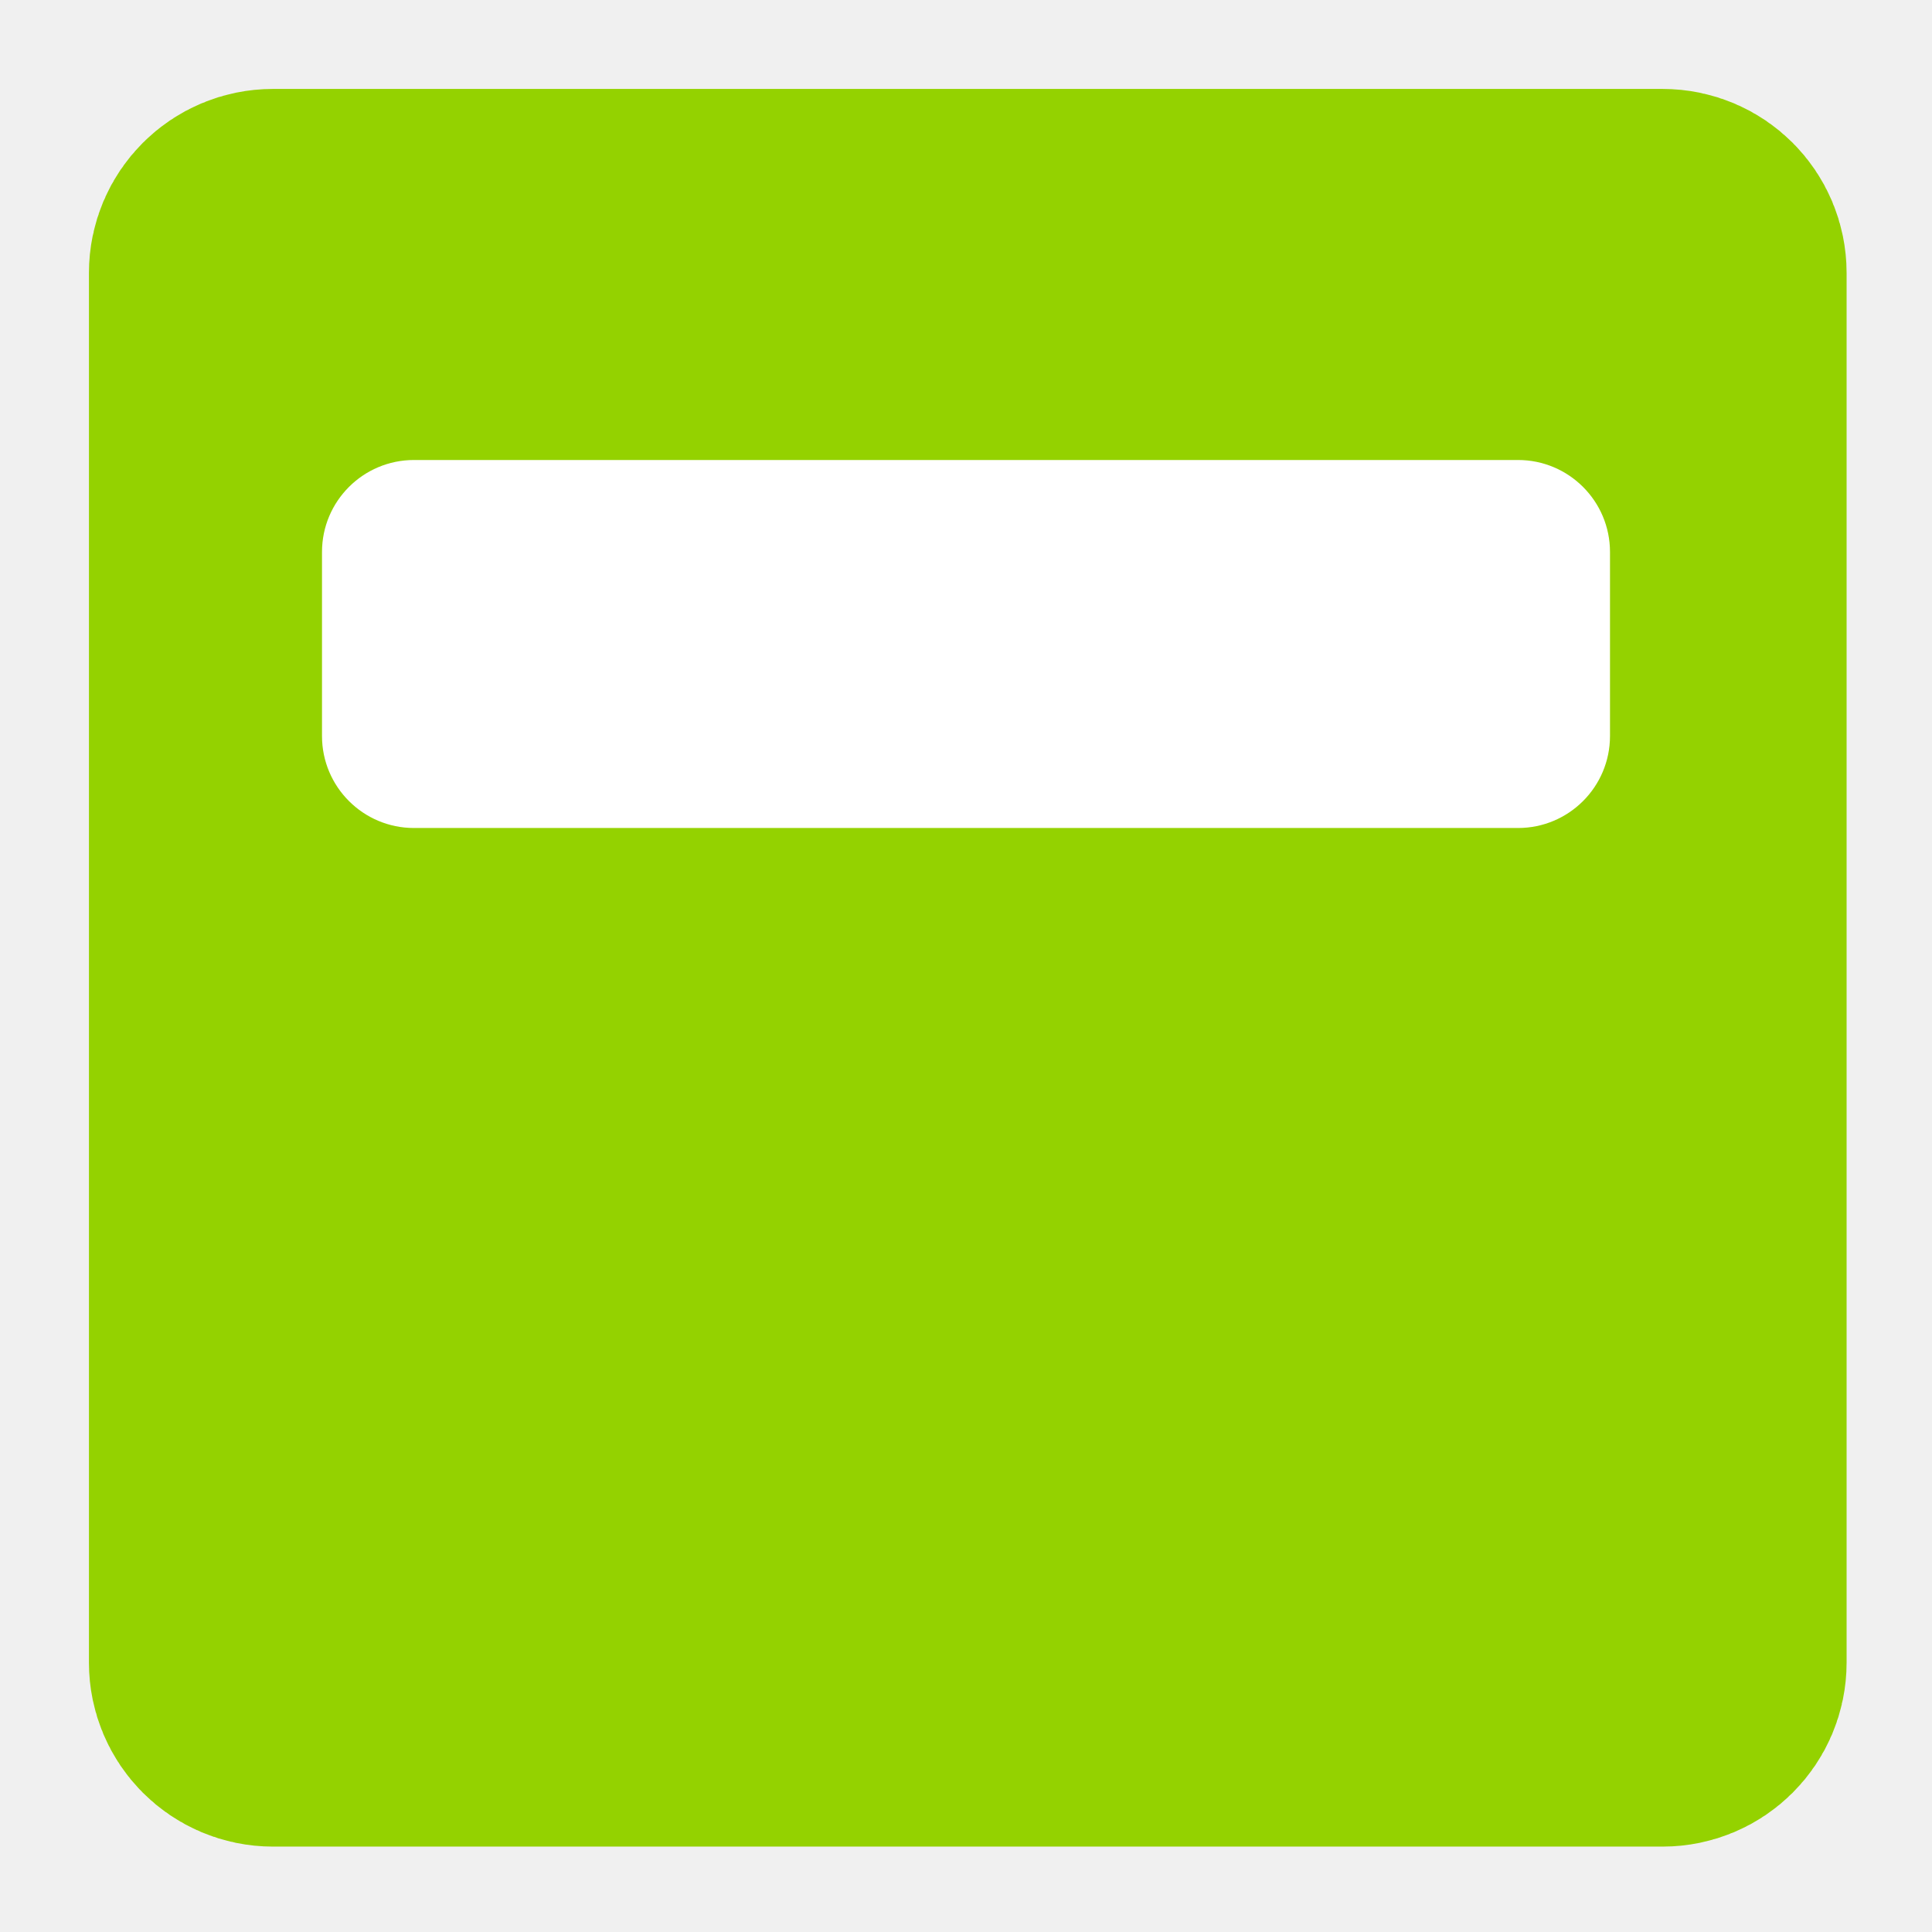
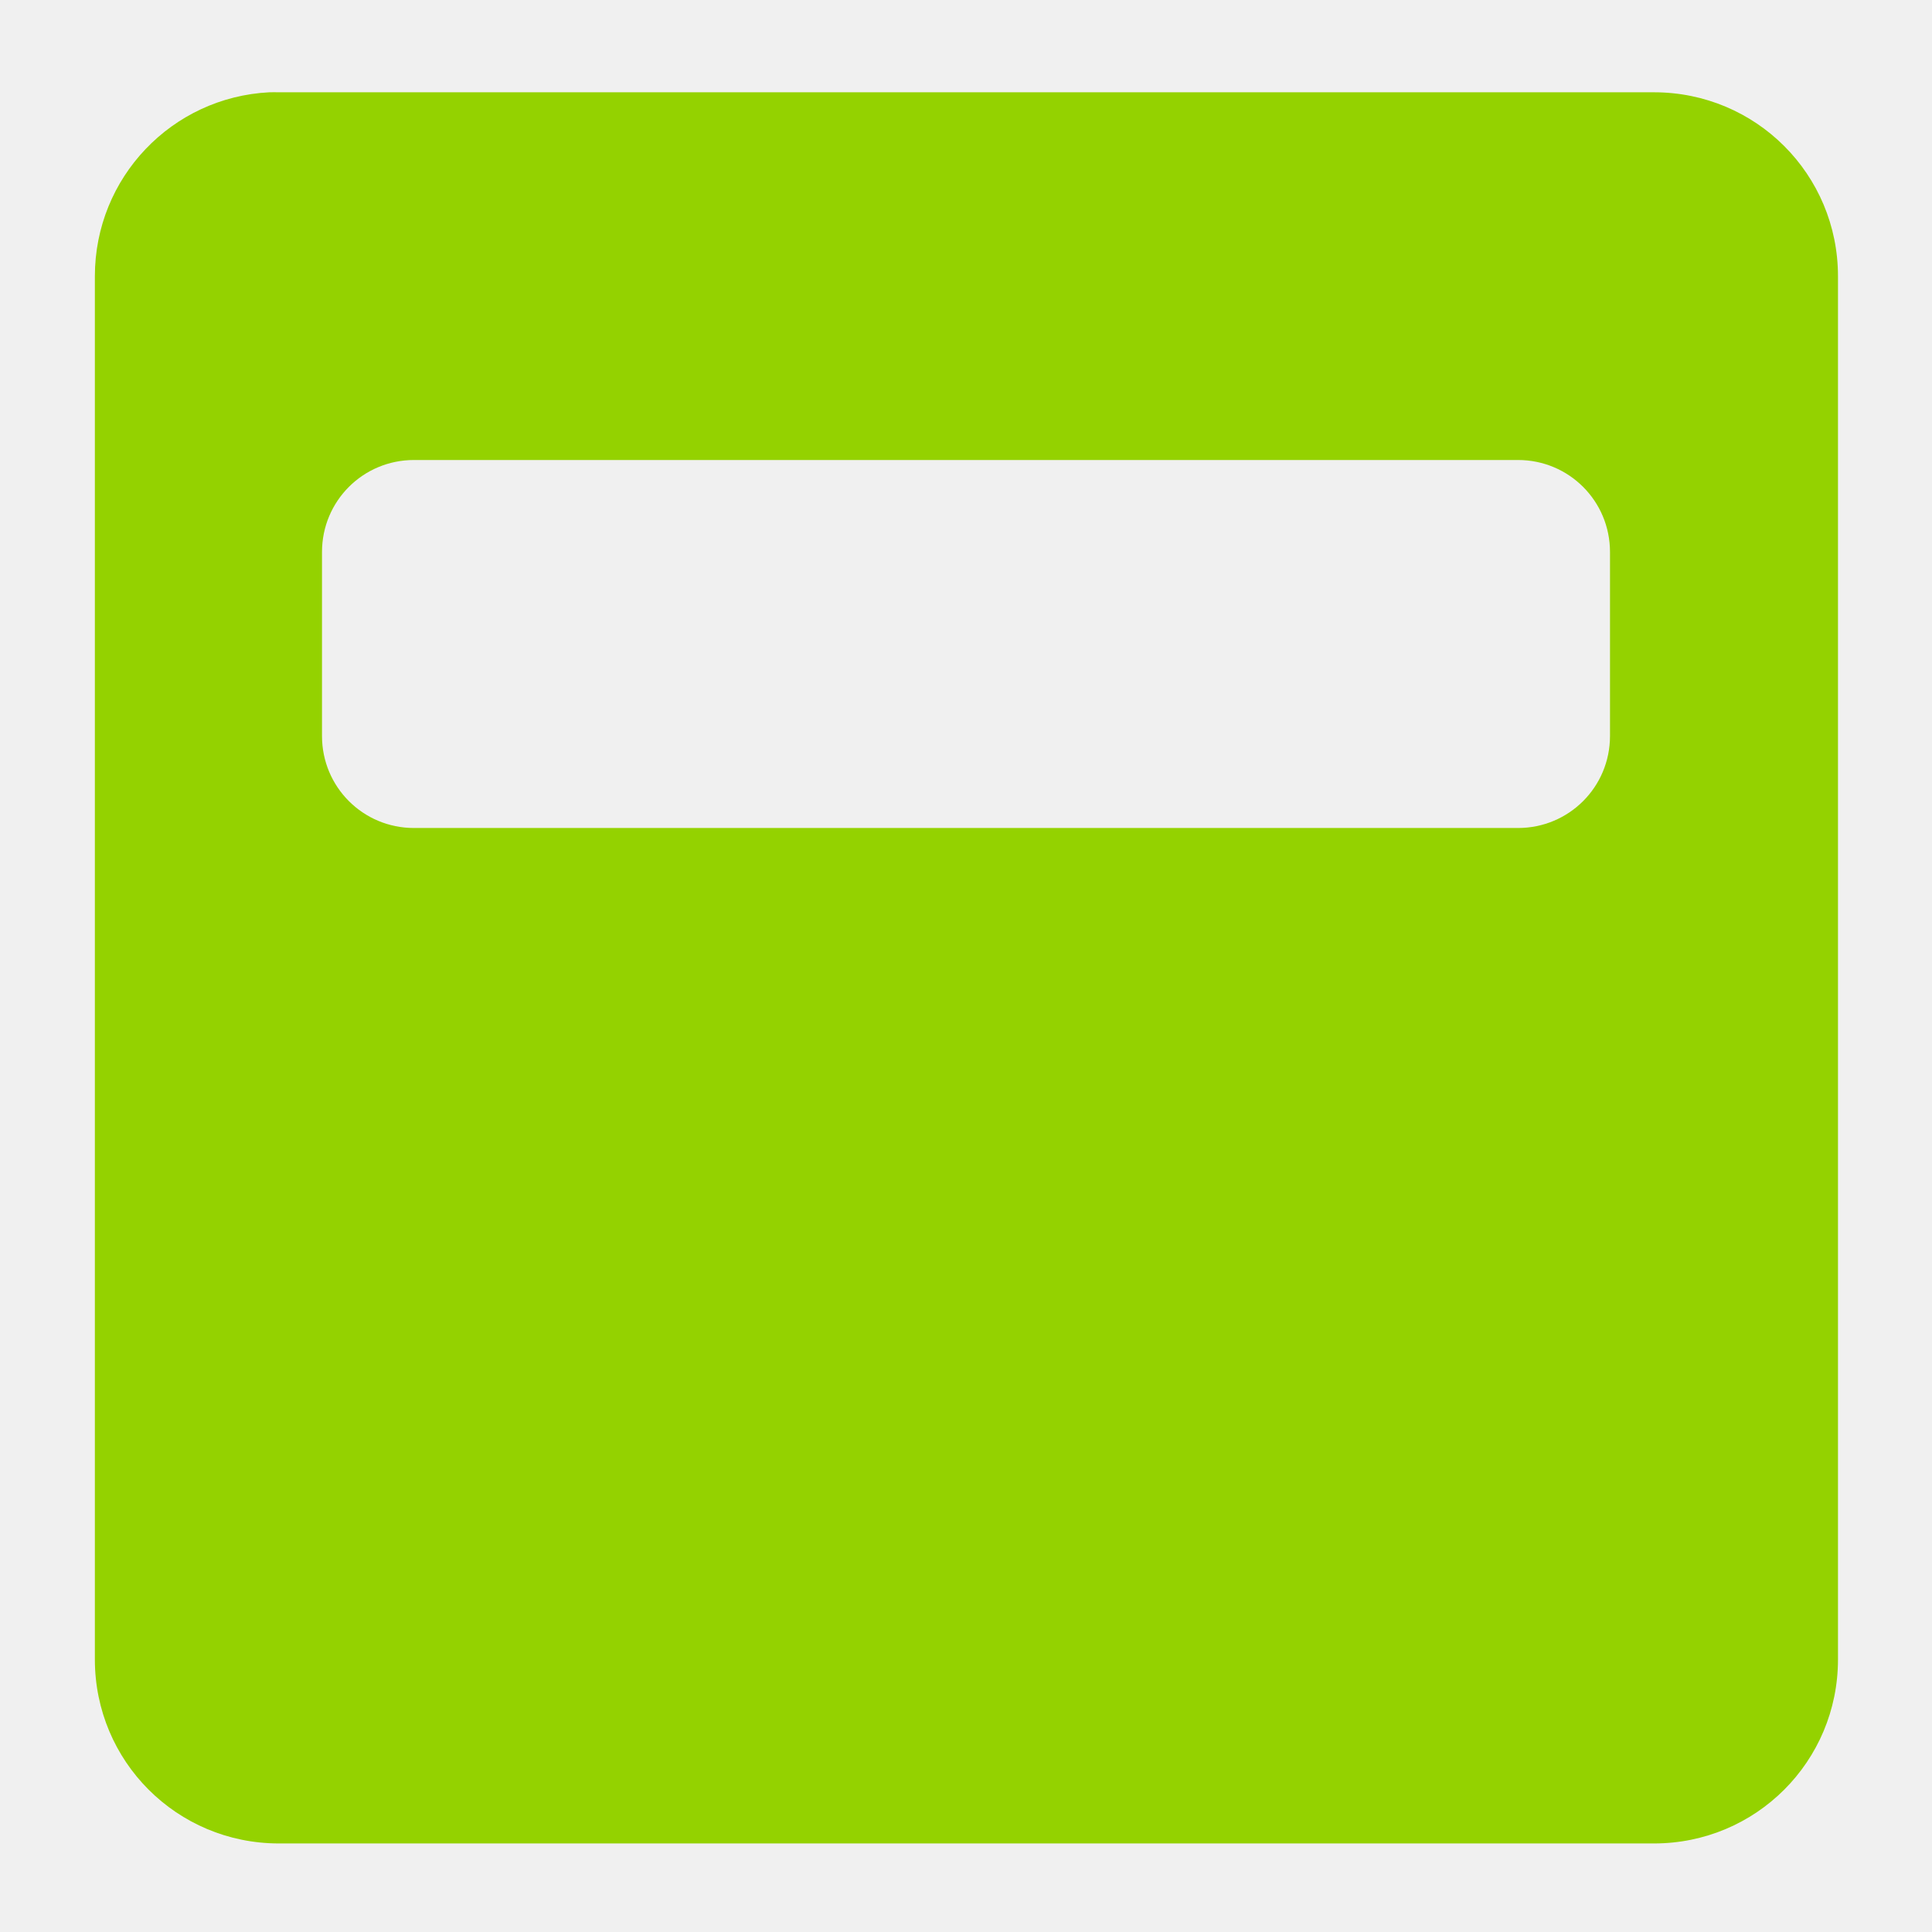
<svg xmlns="http://www.w3.org/2000/svg" xmlns:xlink="http://www.w3.org/1999/xlink" id="svg1340" width="210" height="210" version="1.0">
  <defs id="defs1343">
    <marker orient="auto" refY="0" refX="0" id="Arrow2Send" style="overflow:visible">
      <path id="path8423" style="font-size:12px;fill-rule:evenodd;stroke-width:0.625;stroke-linejoin:round" d="M 8.719,4.034 -2.207,0.016 8.719,-4.002 c -1.745,2.372 -1.735,5.617 -6e-7,8.035 z" transform="matrix(-0.3,0,0,-0.3,0.69,0)" />
    </marker>
    <marker orient="auto" refY="0" refX="0" id="Arrow1Mend" style="overflow:visible">
      <path id="path8447" d="M 0,0 5,-5 -12.5,0 5,5 0,0 z" style="fill-rule:evenodd;stroke:#000000;stroke-width:1pt;marker-start:none" transform="matrix(-0.4,0,0,-0.4,-4,0)" />
    </marker>
    <marker orient="auto" refY="0" refX="0" id="Arrow1Send" style="overflow:visible">
      <path id="path8441" d="M 0,0 5,-5 -12.5,0 5,5 0,0 z" style="fill-rule:evenodd;stroke:#000000;stroke-width:1pt;marker-start:none" transform="matrix(-0.2,0,0,-0.2,-1.2,0)" />
    </marker>
    <marker orient="auto" refY="0" refX="0" id="Arrow2Mend" style="overflow:visible">
      <path id="path8429" style="font-size:12px;fill-rule:evenodd;stroke-width:0.625;stroke-linejoin:round" d="M 8.719,4.034 -2.207,0.016 8.719,-4.002 c -1.745,2.372 -1.735,5.617 -6e-7,8.035 z" transform="scale(-0.6,-0.6)" />
    </marker>
    <marker orient="auto" refY="0" refX="0" id="Arrow2Lend" style="overflow:visible">
      <path id="path8435" style="font-size:12px;fill-rule:evenodd;stroke-width:0.625;stroke-linejoin:round" d="M 8.719,4.034 -2.207,0.016 8.719,-4.002 c -1.745,2.372 -1.735,5.617 -6e-7,8.035 z" transform="matrix(-1.1,0,0,-1.1,-1.1,0)" />
    </marker>
    <linearGradient id="linearGradient9578">
      <stop style="stop-color:#ffffff;stop-opacity:1;" offset="0" id="stop9580" />
      <stop style="stop-color:#d3d3d3;stop-opacity:1;" offset="1" id="stop9582" />
    </linearGradient>
    <linearGradient xlink:href="#linearGradient2250" id="linearGradient3336" x1="-231.198" y1="227.093" x2="-54.282" y2="245.46" gradientUnits="userSpaceOnUse" gradientTransform="translate(308.8946,-111.4211)" />
    <linearGradient id="linearGradient2250">
      <stop style="stop-color:#ff0000;stop-opacity:1;" offset="0" id="stop2252" />
      <stop style="stop-color:#850000;stop-opacity:1;" offset="1" id="stop2254" />
    </linearGradient>
    <linearGradient id="linearGradient2244">
      <stop id="stop2246" offset="0" style="stop-color:#6fff58;stop-opacity:1;" />
      <stop id="stop2248" offset="1" style="stop-color:#327e29;stop-opacity:1;" />
    </linearGradient>
    <linearGradient id="linearGradient2232">
      <stop style="stop-color:#0030ff;stop-opacity:1;" offset="0" id="stop2234" />
      <stop style="stop-color:#02116f;stop-opacity:1;" offset="1" id="stop2236" />
    </linearGradient>
    <linearGradient xlink:href="#linearGradient2250" id="linearGradient1913" gradientUnits="userSpaceOnUse" gradientTransform="translate(308.8946,-111.4211)" x1="-231.198" y1="227.093" x2="-54.282" y2="245.46" />
    <linearGradient xlink:href="#linearGradient2250" id="linearGradient1899" gradientUnits="userSpaceOnUse" gradientTransform="matrix(1.046474,0,0,1.129193,304.9935,-155.0627)" x1="-231.198" y1="227.093" x2="-54.282" y2="245.46" />
    <radialGradient xlink:href="#linearGradient20172-3" id="radialGradient7507" gradientUnits="userSpaceOnUse" gradientTransform="matrix(0.131681,1.11929,-1.53073,0.180085,1405.42,303.648)" cx="66.736" cy="617.75" fx="66.736" fy="617.75" r="75.941" />
    <linearGradient id="linearGradient20172-3">
      <stop style="stop-color:#264773;stop-opacity:1;" offset="0" id="stop20174-4" />
      <stop style="stop-color:#3c6eb4;stop-opacity:0;" offset="1" id="stop20176-2" />
    </linearGradient>
    <radialGradient xlink:href="#linearGradient20180-1" id="radialGradient7509" gradientUnits="userSpaceOnUse" gradientTransform="matrix(1.49685,-0.70451,0.297478,0.632044,44.2577,197.374)" cx="146.08" cy="640.989" fx="146.08" fy="640.989" r="69.303" />
    <linearGradient id="linearGradient20180-1">
      <stop style="stop-color:#f0f4fa;stop-opacity:1;" offset="0" id="stop20182-8" />
      <stop style="stop-color:#3c6eb4;stop-opacity:0;" offset="1" id="stop20184-1" />
    </linearGradient>
    <linearGradient xlink:href="#linearGradient24764-4" id="linearGradient7511" gradientUnits="userSpaceOnUse" gradientTransform="translate(648.598,-217.77)" x1="-195" y1="767.362" x2="-265" y2="687.362" />
    <linearGradient id="linearGradient24764-4">
      <stop style="stop-color:#1f395e;stop-opacity:1;" offset="0" id="stop24766-3" />
      <stop style="stop-color:#1f395e;stop-opacity:0;" offset="1" id="stop24768-0" />
    </linearGradient>
    <radialGradient xlink:href="#linearGradient24826-7" id="radialGradient7513" gradientUnits="userSpaceOnUse" gradientTransform="matrix(1.05292,-2.27197e-8,0,0.0438717,662.622,489.646)" cx="-265" cy="773.773" fx="-265" fy="773.773" r="56.984" />
    <linearGradient id="linearGradient24826-7">
      <stop style="stop-color:#ffffff;stop-opacity:1;" offset="0" id="stop24828-7" />
      <stop style="stop-color:#c8d7ed;stop-opacity:0;" offset="1" id="stop24830-1" />
    </linearGradient>
    <linearGradient xlink:href="#linearGradient24857-0" id="linearGradient7515" gradientUnits="userSpaceOnUse" gradientTransform="translate(648.598,-217.77)" x1="-230" y1="787.362" x2="-245" y2="727.362" />
    <linearGradient id="linearGradient24857-0">
      <stop style="stop-color:#ffffff;stop-opacity:1;" offset="0" id="stop24859-6" />
      <stop style="stop-color:#234069;stop-opacity:0;" offset="1" id="stop24861-6" />
    </linearGradient>
    <linearGradient xlink:href="#linearGradient24764-4" id="linearGradient7517" gradientUnits="userSpaceOnUse" x1="-262.028" y1="685.583" x2="-189.946" y2="767.622" />
    <radialGradient xlink:href="#linearGradient24826-7" id="radialGradient7519" gradientUnits="userSpaceOnUse" gradientTransform="matrix(1.05292,-2.27197e-8,0,0.0438717,14.0239,707.415)" cx="-265" cy="773.773" fx="-265" fy="773.773" r="56.984" />
    <linearGradient id="linearGradient3218">
      <stop style="stop-color:#ffffff;stop-opacity:1;" offset="0" id="stop3220" />
      <stop style="stop-color:#c8d7ed;stop-opacity:0;" offset="1" id="stop3222" />
    </linearGradient>
    <linearGradient xlink:href="#linearGradient24857-0" id="linearGradient7521" gradientUnits="userSpaceOnUse" x1="333.62" y1="514.152" x2="311.14" y2="454.933" />
    <linearGradient id="linearGradient3229">
      <stop style="stop-color:#ffffff;stop-opacity:1;" offset="0" id="stop3231" />
      <stop style="stop-color:#234069;stop-opacity:0;" offset="1" id="stop3233" />
    </linearGradient>
    <radialGradient xlink:href="#linearGradient20180-1" id="radialGradient7523" gradientUnits="userSpaceOnUse" gradientTransform="matrix(1.37135,-0.359923,0.210589,0.802371,-185.951,246.766)" cx="303.956" cy="396.598" fx="303.956" fy="396.598" r="75.938" />
    <linearGradient id="linearGradient3238">
      <stop style="stop-color:#f0f4fa;stop-opacity:1;" offset="0" id="stop3240" />
      <stop style="stop-color:#3c6eb4;stop-opacity:0;" offset="1" id="stop3242" />
    </linearGradient>
    <radialGradient r="75.938" fy="396.598" fx="303.956" cy="396.598" cx="303.956" gradientTransform="matrix(1.37135,-0.359923,0.210589,0.802371,-185.951,246.766)" gradientUnits="userSpaceOnUse" id="radialGradient3259" xlink:href="#linearGradient20180-1" />
    <radialGradient xlink:href="#linearGradient20180-1" id="radialGradient3245" gradientUnits="userSpaceOnUse" gradientTransform="matrix(1.37135,-0.359923,0.210589,0.802371,-314.9776,40.1905)" cx="303.956" cy="396.598" fx="303.956" fy="396.598" r="75.938" />
    <linearGradient xlink:href="#linearGradient24857-0" id="linearGradient3249" gradientUnits="userSpaceOnUse" x1="333.62" y1="514.152" x2="311.14" y2="454.933" gradientTransform="translate(-129.0265,-206.5755)" />
    <linearGradient xlink:href="#linearGradient24857-0" id="linearGradient3256" gradientUnits="userSpaceOnUse" gradientTransform="translate(519.5715,-424.3455)" x1="-230" y1="787.362" x2="-245" y2="727.362" />
    <radialGradient xlink:href="#linearGradient24826-7" id="radialGradient3260" gradientUnits="userSpaceOnUse" gradientTransform="matrix(1.05292,-2.27197e-8,0,0.0438717,533.5955,283.0705)" cx="-265" cy="773.773" fx="-265" fy="773.773" r="56.984" />
    <linearGradient xlink:href="#linearGradient24764-4" id="linearGradient3263" gradientUnits="userSpaceOnUse" gradientTransform="translate(519.5715,-424.3455)" x1="-195" y1="767.362" x2="-265" y2="687.362" />
    <radialGradient xlink:href="#linearGradient20180-1" id="radialGradient3266" gradientUnits="userSpaceOnUse" gradientTransform="matrix(1.49685,-0.70451,0.297478,0.632044,-84.76885,-9.2015)" cx="146.08" cy="640.989" fx="146.08" fy="640.989" r="69.303" />
    <radialGradient xlink:href="#linearGradient20172-3" id="radialGradient3269" gradientUnits="userSpaceOnUse" gradientTransform="matrix(0.131681,1.11929,-1.53073,0.180085,1276.393,97.0725)" cx="66.736" cy="617.75" fx="66.736" fy="617.75" r="75.941" />
    <radialGradient xlink:href="#linearGradient20172-3" id="radialGradient3327" gradientUnits="userSpaceOnUse" gradientTransform="matrix(0.131681,1.11929,-1.53073,0.180085,1276.393,97.0725)" cx="66.736" cy="617.75" fx="66.736" fy="617.75" r="75.941" />
    <radialGradient xlink:href="#linearGradient20180-1" id="radialGradient3329" gradientUnits="userSpaceOnUse" gradientTransform="matrix(1.49685,-0.70451,0.297478,0.632044,-84.76885,-9.2015)" cx="146.08" cy="640.989" fx="146.08" fy="640.989" r="69.303" />
    <linearGradient xlink:href="#linearGradient24764-4" id="linearGradient3331" gradientUnits="userSpaceOnUse" gradientTransform="translate(519.5715,-424.3455)" x1="-195" y1="767.362" x2="-265" y2="687.362" />
    <radialGradient xlink:href="#linearGradient24826-7" id="radialGradient3333" gradientUnits="userSpaceOnUse" gradientTransform="matrix(1.05292,-2.27197e-8,0,0.0438717,533.5955,283.0705)" cx="-265" cy="773.773" fx="-265" fy="773.773" r="56.984" />
    <linearGradient xlink:href="#linearGradient24857-0" id="linearGradient3335" gradientUnits="userSpaceOnUse" gradientTransform="translate(519.5715,-424.3455)" x1="-230" y1="787.362" x2="-245" y2="727.362" />
    <linearGradient id="linearGradient20172-3-1">
      <stop style="stop-color:#264773;stop-opacity:1;" offset="0" id="stop20174-4-4" />
      <stop style="stop-color:#3c6eb4;stop-opacity:0;" offset="1" id="stop20176-2-7" />
    </linearGradient>
    <linearGradient id="linearGradient20180-1-0">
      <stop style="stop-color:#f0f4fa;stop-opacity:1;" offset="0" id="stop20182-8-0" />
      <stop style="stop-color:#3c6eb4;stop-opacity:0;" offset="1" id="stop20184-1-5" />
    </linearGradient>
    <linearGradient id="linearGradient24826-7-5">
      <stop style="stop-color:#ffffff;stop-opacity:1;" offset="0" id="stop24828-7-6" />
      <stop style="stop-color:#c8d7ed;stop-opacity:0;" offset="1" id="stop24830-1-0" />
    </linearGradient>
    <linearGradient xlink:href="#linearGradient24857-0-7" id="linearGradient3335-4" gradientUnits="userSpaceOnUse" gradientTransform="translate(519.5715,-424.3455)" x1="-230" y1="787.362" x2="-245" y2="727.362" />
    <linearGradient id="linearGradient24857-0-7">
      <stop style="stop-color:#ffffff;stop-opacity:1;" offset="0" id="stop24859-6-8" />
      <stop style="stop-color:#234069;stop-opacity:0;" offset="1" id="stop24861-6-6" />
    </linearGradient>
    <radialGradient xlink:href="#linearGradient20172-3-0" id="radialGradient3327-4" gradientUnits="userSpaceOnUse" gradientTransform="matrix(0.131681,1.11929,-1.53073,0.180085,1276.393,97.0725)" cx="66.736" cy="617.75" fx="66.736" fy="617.75" r="75.941" />
    <linearGradient id="linearGradient20172-3-0">
      <stop style="stop-color:#264773;stop-opacity:1;" offset="0" id="stop20174-4-9" />
      <stop style="stop-color:#3c6eb4;stop-opacity:0;" offset="1" id="stop20176-2-4" />
    </linearGradient>
    <radialGradient xlink:href="#linearGradient20180-1-8" id="radialGradient3329-8" gradientUnits="userSpaceOnUse" gradientTransform="matrix(1.49685,-0.70451,0.297478,0.632044,-84.76885,-9.2015)" cx="146.08" cy="640.989" fx="146.08" fy="640.989" r="69.303" />
    <linearGradient id="linearGradient20180-1-8">
      <stop style="stop-color:#f0f4fa;stop-opacity:1;" offset="0" id="stop20182-8-2" />
      <stop style="stop-color:#3c6eb4;stop-opacity:0;" offset="1" id="stop20184-1-4" />
    </linearGradient>
    <linearGradient xlink:href="#linearGradient24764-4-5" id="linearGradient3331-5" gradientUnits="userSpaceOnUse" gradientTransform="translate(519.5715,-424.3455)" x1="-195" y1="767.362" x2="-265" y2="687.362" />
    <linearGradient id="linearGradient24764-4-5">
      <stop style="stop-color:#1f395e;stop-opacity:1;" offset="0" id="stop24766-3-1" />
      <stop style="stop-color:#1f395e;stop-opacity:0;" offset="1" id="stop24768-0-7" />
    </linearGradient>
-     <filter color-interpolation-filters="sRGB" id="filter24784-1-1">
-       <feGaussianBlur stdDeviation="0.373" id="feGaussianBlur24786-8-1" />
-     </filter>
    <radialGradient xlink:href="#linearGradient24826-7-2" id="radialGradient3333-5" gradientUnits="userSpaceOnUse" gradientTransform="matrix(1.05292,-2.27197e-8,0,0.0438717,533.5955,283.0705)" cx="-265" cy="773.773" fx="-265" fy="773.773" r="56.984" />
    <linearGradient id="linearGradient24826-7-2">
      <stop style="stop-color:#ffffff;stop-opacity:1;" offset="0" id="stop24828-7-7" />
      <stop style="stop-color:#c8d7ed;stop-opacity:0;" offset="1" id="stop24830-1-6" />
    </linearGradient>
-     <filter color-interpolation-filters="sRGB" id="filter24877-4-1" x="-0.013" width="1.025" y="-0.286" height="1.571">
-       <feGaussianBlur stdDeviation="0.595" id="feGaussianBlur24879-9-4" />
-     </filter>
    <linearGradient xlink:href="#linearGradient24857-0-3" id="linearGradient3335-2" gradientUnits="userSpaceOnUse" gradientTransform="translate(519.5715,-424.3455)" x1="-230" y1="787.362" x2="-245" y2="727.362" />
    <linearGradient id="linearGradient24857-0-3">
      <stop style="stop-color:#ffffff;stop-opacity:1;" offset="0" id="stop24859-6-2" />
      <stop style="stop-color:#234069;stop-opacity:0;" offset="1" id="stop24861-6-2" />
    </linearGradient>
-     <filter color-interpolation-filters="sRGB" id="filter24869-1-1">
-       <feGaussianBlur stdDeviation="0.955" id="feGaussianBlur24871-0-6" />
-     </filter>
  </defs>
-   <rect style="fill:#94d200;stroke:#94d200;stroke-width:30;stroke-linecap:round;stroke-linejoin:round;stroke-miterlimit:4;stroke-opacity:1;stroke-dasharray:none" id="rect4146" width="161.05" height="161.05" x="24.667" y="24.667" rx="5" ry="5" />
-   <rect style="fill:#ffffff;fill-opacity:1;stroke:none" id="rect5299" width="140" height="40" x="35" y="50" rx="10" ry="10" />
+   <path style="fill:#94d200;stroke:none" d="M 29.281 10.031 C 18.685 10.565 10.312 19.297 10.312 30.031 L 10.312 180.375 C 10.312 191.455 19.233 200.375 30.312 200.375 L 179.781 200.375 C 190.861 200.375 199.781 191.455 199.781 180.375 L 199.781 30.031 C 199.781 18.951 190.861 10.031 179.781 10.031 L 30.312 10.031 C 29.966 10.031 29.623 10.014 29.281 10.031 z M 45 50 L 165 50 C 170.54 50 175 54.46 175 60 L 175 80 C 175 85.54 170.54 90 165 90 L 45 90 C 39.46 90 35 85.54 35 80 L 35 60 C 35 54.46 39.46 50 45 50 z " id="rect4146" />
</svg>
